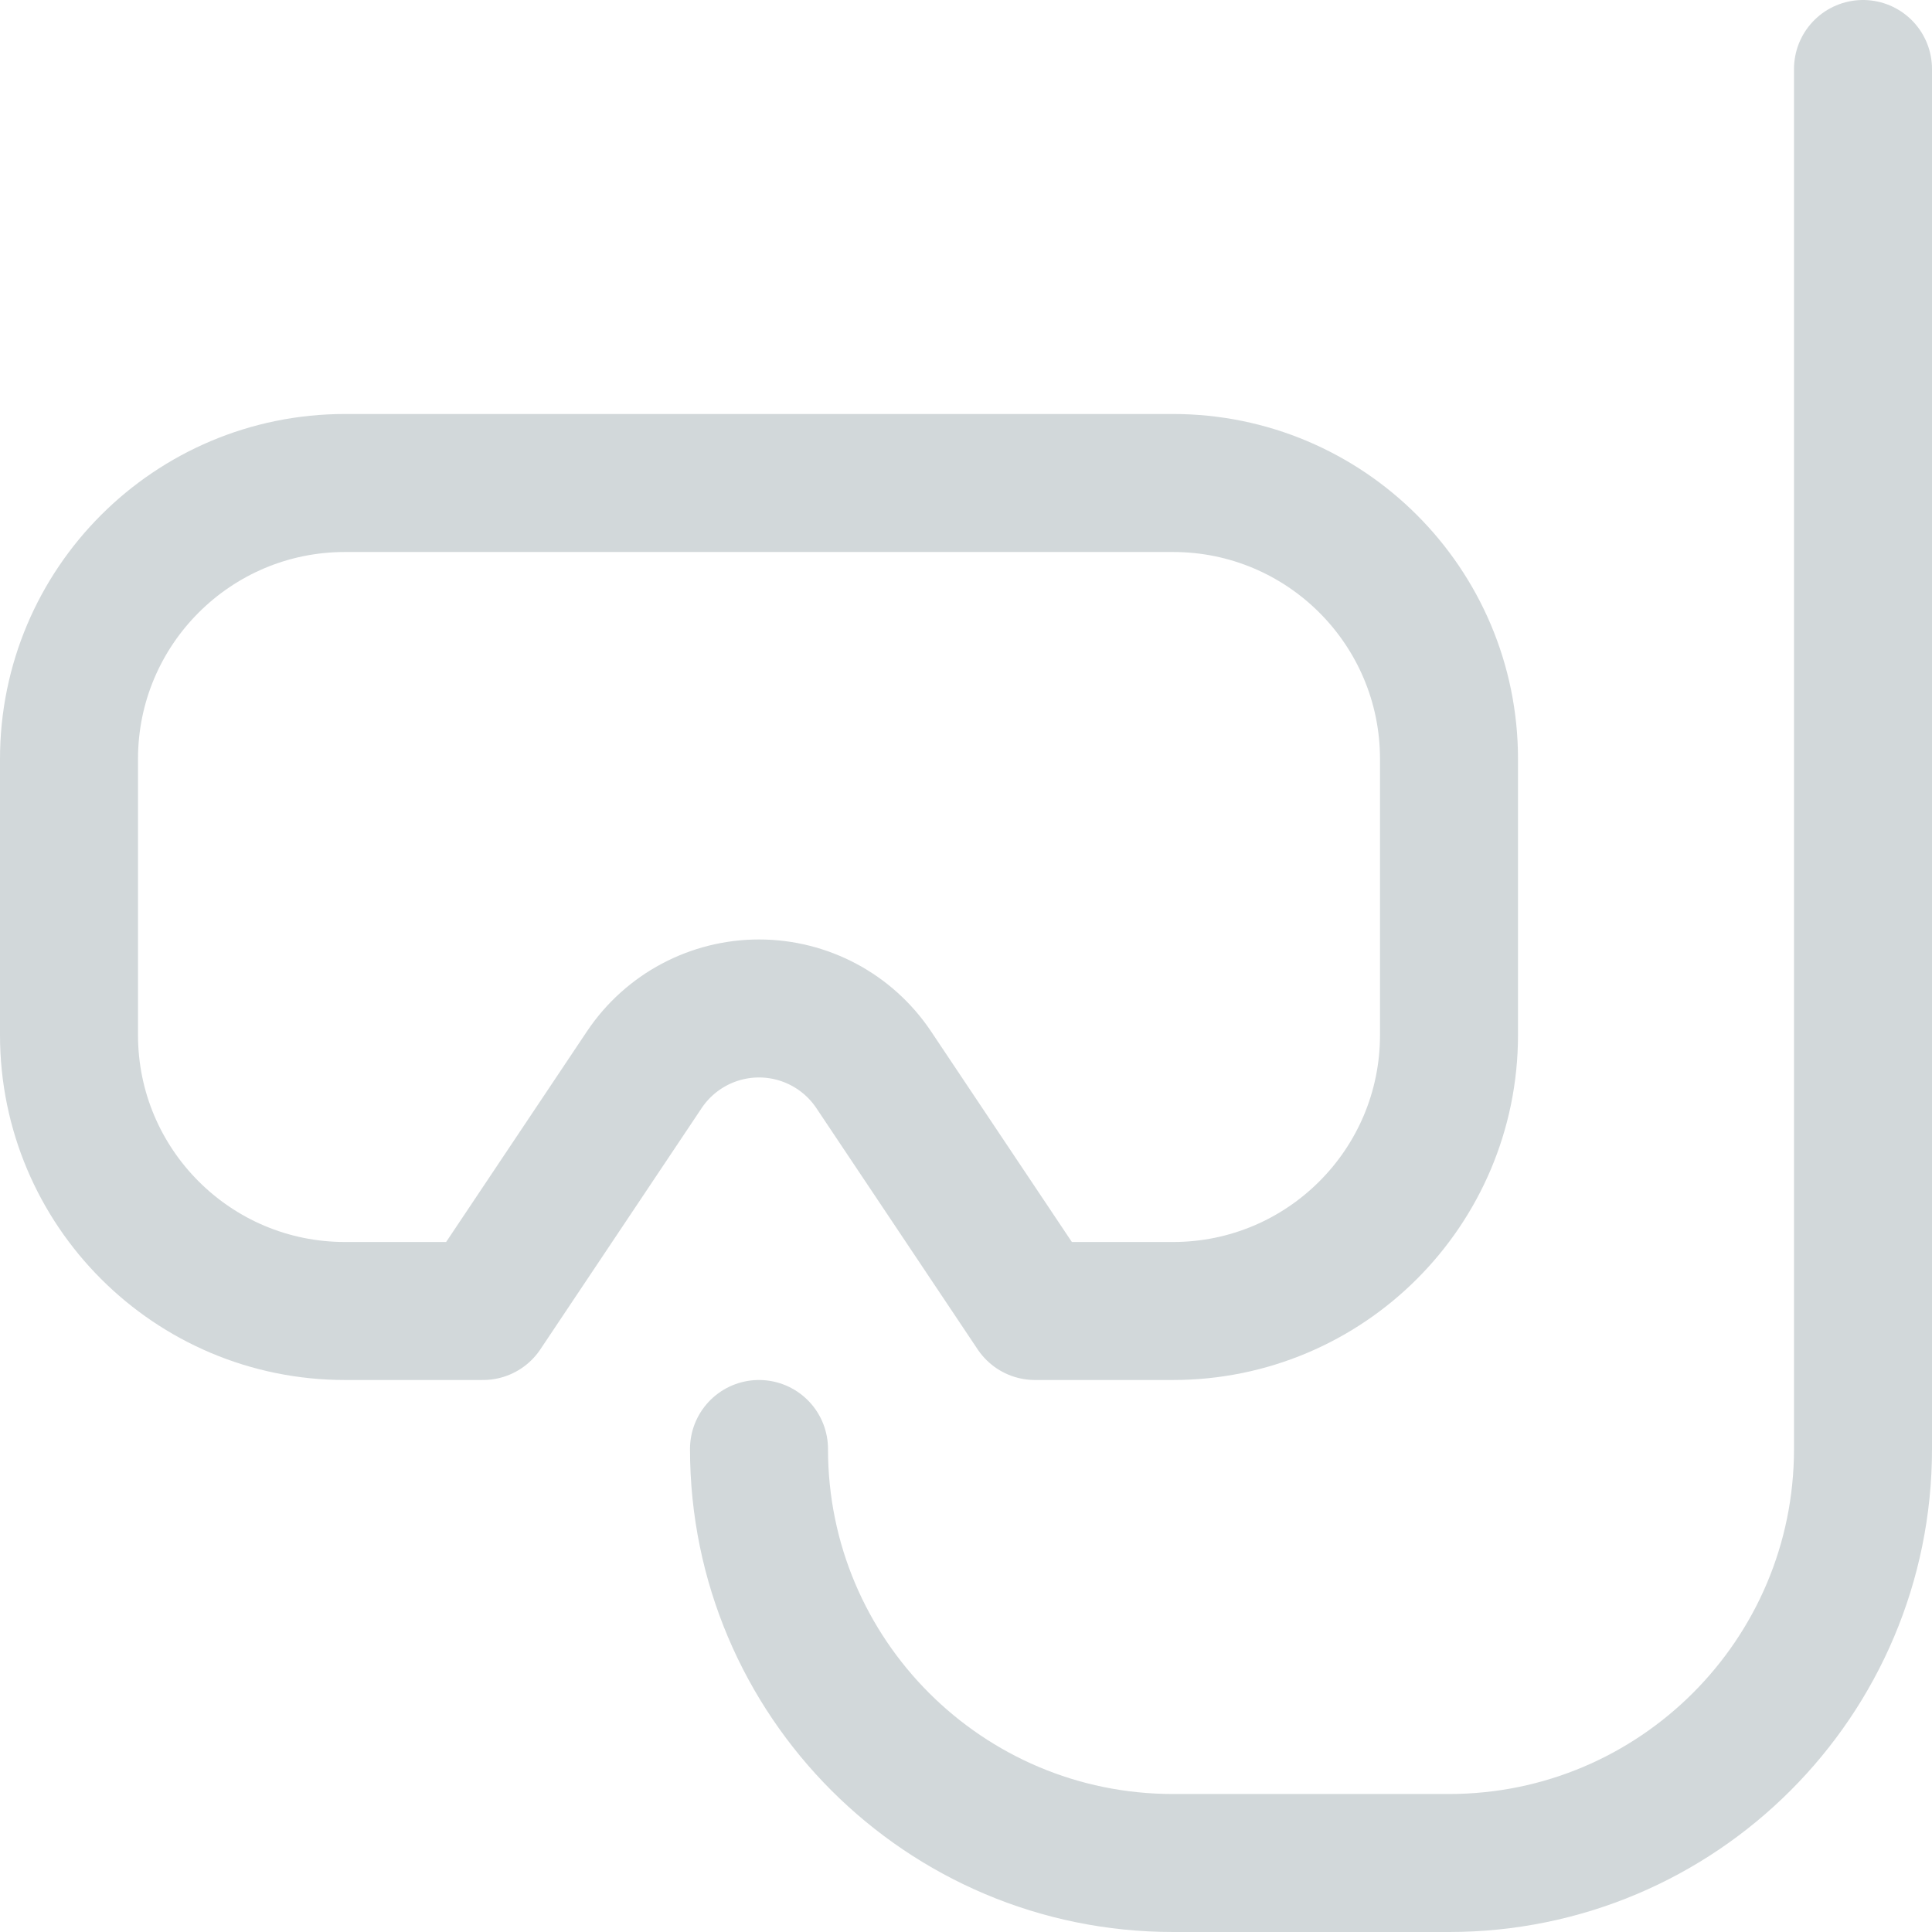
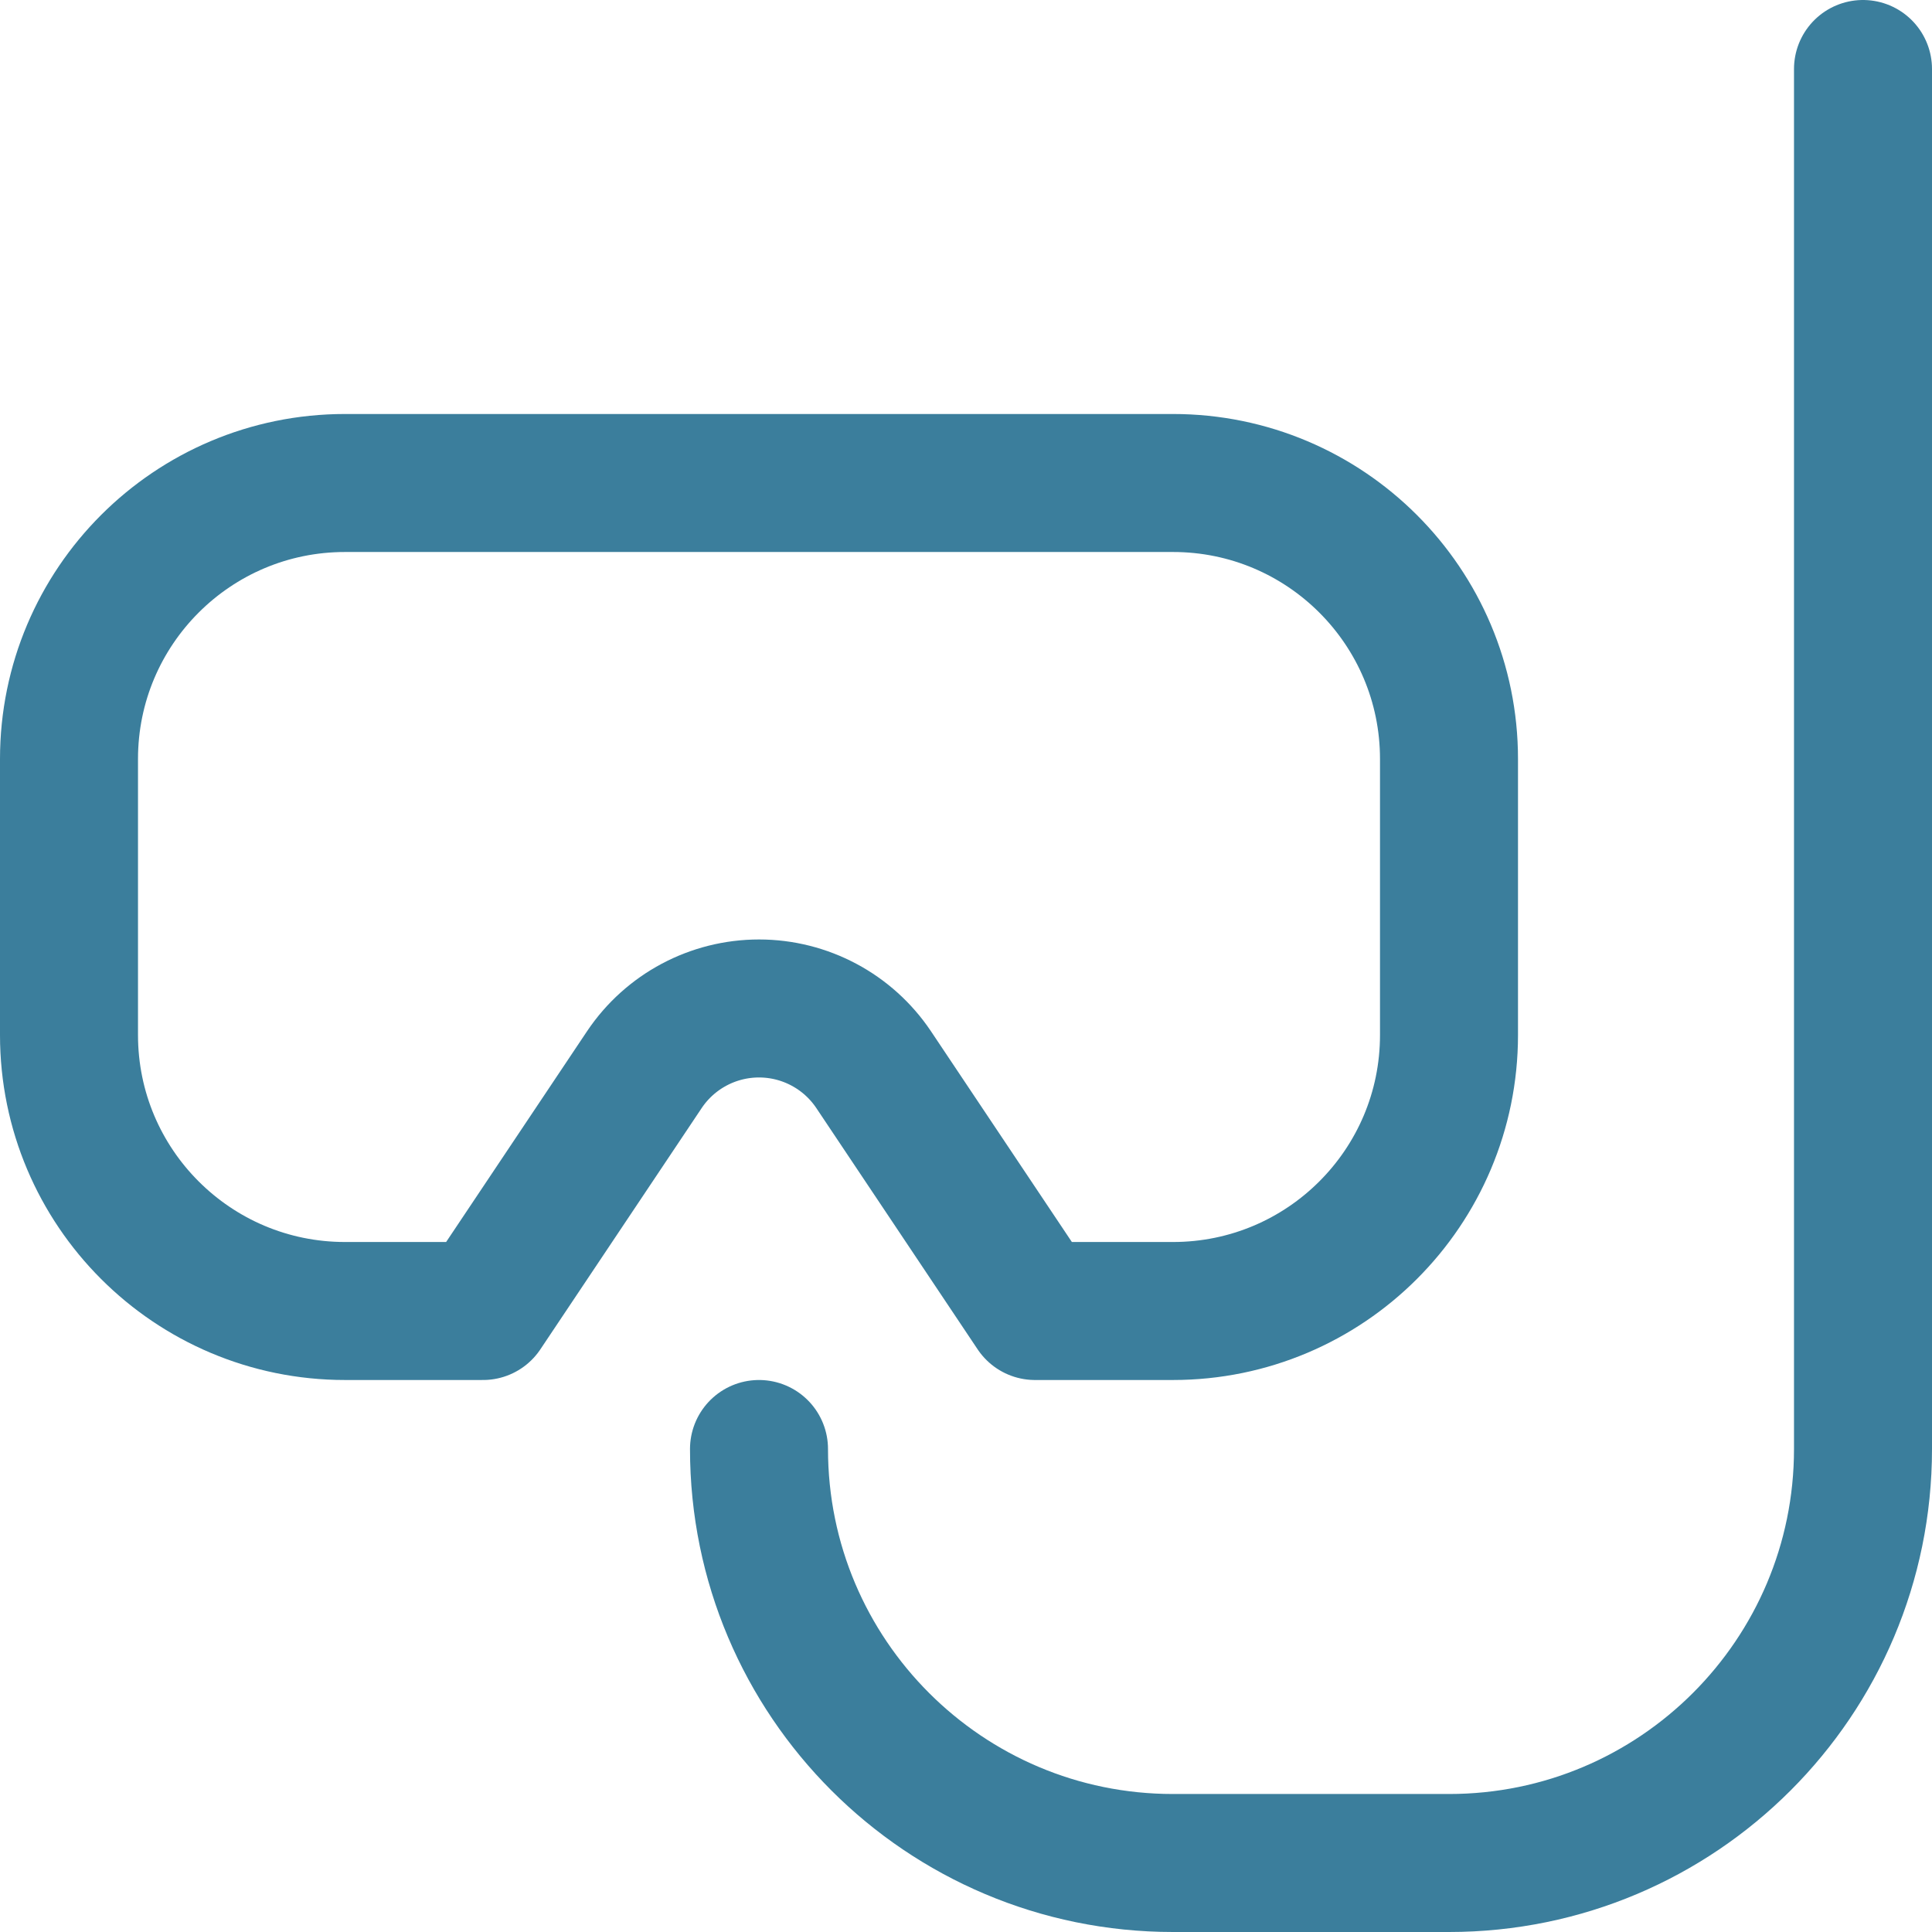
<svg xmlns="http://www.w3.org/2000/svg" viewBox="0 0 14 14">
  <g>
-     <path d="M5.5,10.5a3,3,0,0,0,3,3h2a3,3,0,0,0,3-3V.5" fill="none" stroke="#D2D8DA" stroke-linecap="round" stroke-linejoin="round" />
-     <path d="M10.5,5.5a2,2,0,0,0-2-2h-6a2,2,0,0,0-2,2v2a2,2,0,0,0,2,2h1L4.67,7.75a1,1,0,0,1,1.66,0L7.5,9.5h1a2,2,0,0,0,2-2Z" fill="none" stroke="#D2D8DA" stroke-linecap="round" stroke-linejoin="round" />
+     <path d="M5.5,10.5a3,3,0,0,0,3,3h2a3,3,0,0,0,3-3V.5" fill="none" stroke="#3B7E9C" stroke-linecap="round" stroke-linejoin="round" />
+     <path d="M10.5,5.5a2,2,0,0,0-2-2h-6a2,2,0,0,0-2,2v2a2,2,0,0,0,2,2h1L4.67,7.75a1,1,0,0,1,1.66,0L7.5,9.5h1a2,2,0,0,0,2-2Z" fill="none" stroke="#3B7E9C" stroke-linecap="round" stroke-linejoin="round" />
  </g>
</svg>
